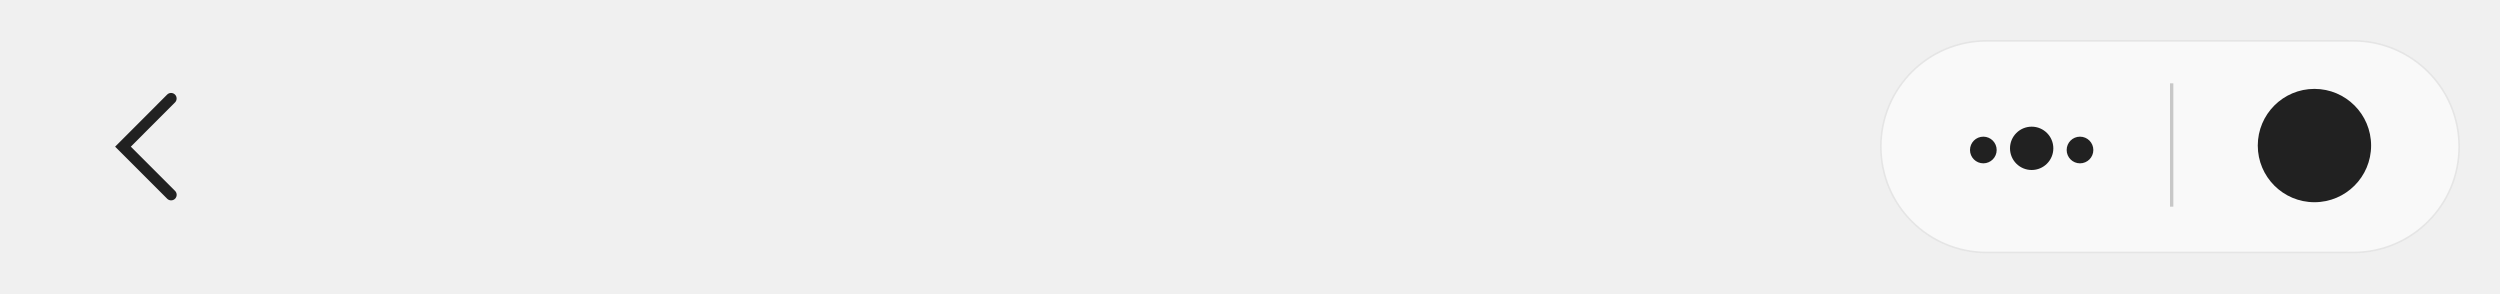
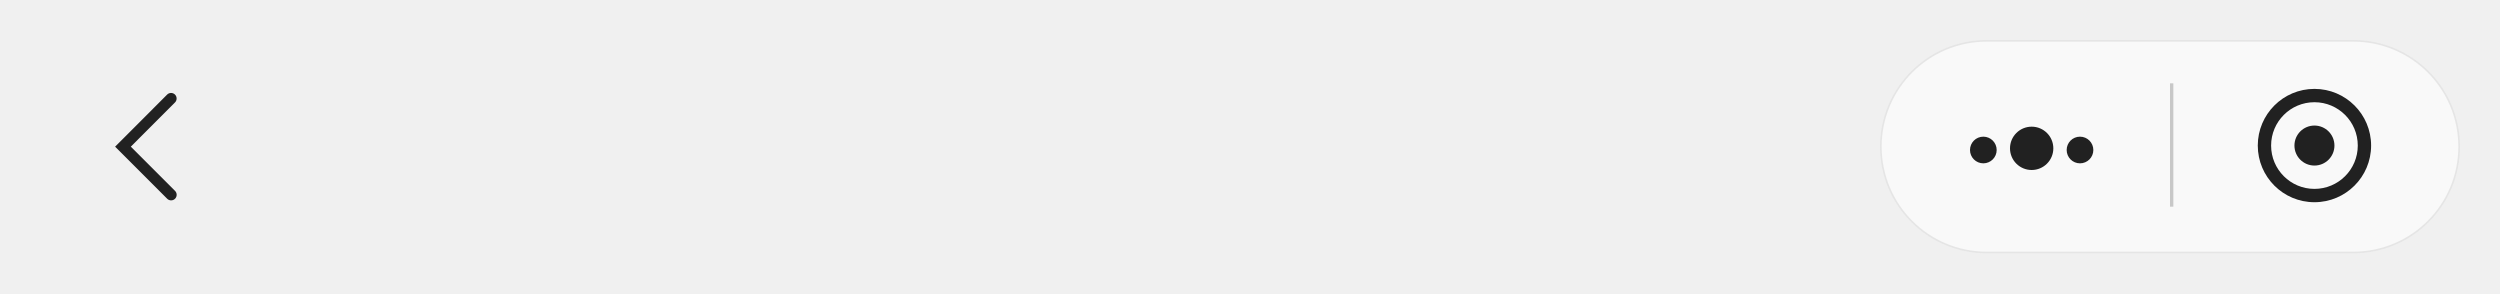
<svg xmlns="http://www.w3.org/2000/svg" width="750" height="88" viewBox="0 0 750 88" fill="none">
  <rect x="564" y="12" width="174" height="64" rx="32" fill="white" fill-opacity="0.597" />
  <rect x="564.25" y="12.25" width="173.5" height="63.5" rx="31.75" stroke="#979797" stroke-opacity="0.201" stroke-width="0.5" />
-   <path fillRule="evenodd" clipRule="evenodd" d="M711.332 43.666C711.332 53.055 703.721 60.666 694.332 60.666C684.943 60.666 677.332 53.055 677.332 43.666C677.332 34.278 684.943 26.666 694.332 26.666C703.721 26.666 711.332 34.278 711.332 43.666ZM707.332 43.666C707.332 50.846 701.512 56.666 694.332 56.666C687.152 56.666 681.332 50.846 681.332 43.666C681.332 36.487 687.152 30.666 694.332 30.666C701.512 30.666 707.332 36.487 707.332 43.666ZM694.332 49.666C697.645 49.666 700.332 46.98 700.332 43.666C700.332 40.352 697.645 37.666 694.332 37.666C691.019 37.666 688.332 40.352 688.332 43.666C688.332 46.98 691.019 49.666 694.332 49.666Z" fill="#212121" />
+   <path d="M711.333 43.666C711.333 53.055 703.722 60.666 694.333 60.666C684.945 60.666 677.333 53.055 677.333 43.666C677.333 34.278 684.945 26.666 694.333 26.666C703.722 26.666 711.333 34.278 711.333 43.666ZM707.333 43.666C707.333 36.487 701.513 30.666 694.333 30.666C687.154 30.666 681.333 36.487 681.333 43.666C681.333 50.846 687.154 56.666 694.333 56.666C701.513 56.666 707.333 50.846 707.333 43.666ZM694.333 49.666C697.647 49.666 700.333 46.98 700.333 43.666C700.333 40.352 697.647 37.666 694.333 37.666C691.02 37.666 688.333 40.352 688.333 43.666C688.333 46.98 691.02 49.666 694.333 49.666Z" fill="#212121" />
  <rect x="651" y="25" width="1" height="37" fill="black" fill-opacity="0.199" />
-   <path fillRule="evenodd" clipRule="evenodd" d="M609.5 51C613.09 51 616 48.09 616 44.5C616 40.91 613.09 38 609.5 38C605.91 38 603 40.91 603 44.5C603 48.09 605.91 51 609.5 51ZM599 45C599 47.209 597.209 49 595 49C592.791 49 591 47.209 591 45C591 42.79 592.791 41 595 41C597.209 41 599 42.79 599 45ZM628 45C628 47.209 626.209 49 624 49C621.791 49 620 47.209 620 45C620 42.79 621.791 41 624 41C626.209 41 628 42.79 628 45Z" fill="#212121" />
-   <path d="M50.139 28.378C50.44 28.074 50.847 27.898 51.275 27.886C51.703 27.874 52.119 28.027 52.437 28.314C52.755 28.6 52.951 28.998 52.983 29.425C53.016 29.852 52.883 30.275 52.612 30.607L52.497 30.733L39.246 43.999L52.513 57.266C52.805 57.557 52.978 57.947 53 58.359C53.021 58.771 52.889 59.176 52.629 59.497L52.514 59.623C52.222 59.915 51.833 60.089 51.42 60.11C51.008 60.131 50.603 59.998 50.283 59.738L50.156 59.623L34.535 44L50.139 28.378Z" fill="#212121" />
+   <path fill-rule="evenodd" clip-rule="evenodd" d="M609.5 51C613.09 51 616 48.09 616 44.5C616 40.91 613.09 38 609.5 38C605.91 38 603 40.91 603 44.5C603 48.09 605.91 51 609.5 51ZM599 45C599 47.209 597.209 49 595 49C592.791 49 591 47.209 591 45C591 42.79 592.791 41 595 41C597.209 41 599 42.79 599 45ZM628 45C628 47.209 626.209 49 624 49C621.791 49 620 47.209 620 45C620 42.79 621.791 41 624 41C626.209 41 628 42.79 628 45Z" fill="#212121" />
+   <path d="M50.137 28.378C50.438 28.074 50.845 27.898 51.273 27.886C51.701 27.874 52.117 28.027 52.435 28.314C52.753 28.6 52.949 28.998 52.981 29.425C53.014 29.852 52.881 30.275 52.61 30.607L52.495 30.733L39.244 43.999L52.511 57.266C52.803 57.557 52.977 57.947 52.998 58.359C53.019 58.771 52.887 59.176 52.627 59.497L52.512 59.623C52.221 59.915 51.831 60.089 51.419 60.11C51.007 60.131 50.601 59.998 50.281 59.738L50.154 59.623L34.533 44L50.137 28.378Z" fill="#212121" />
</svg>
